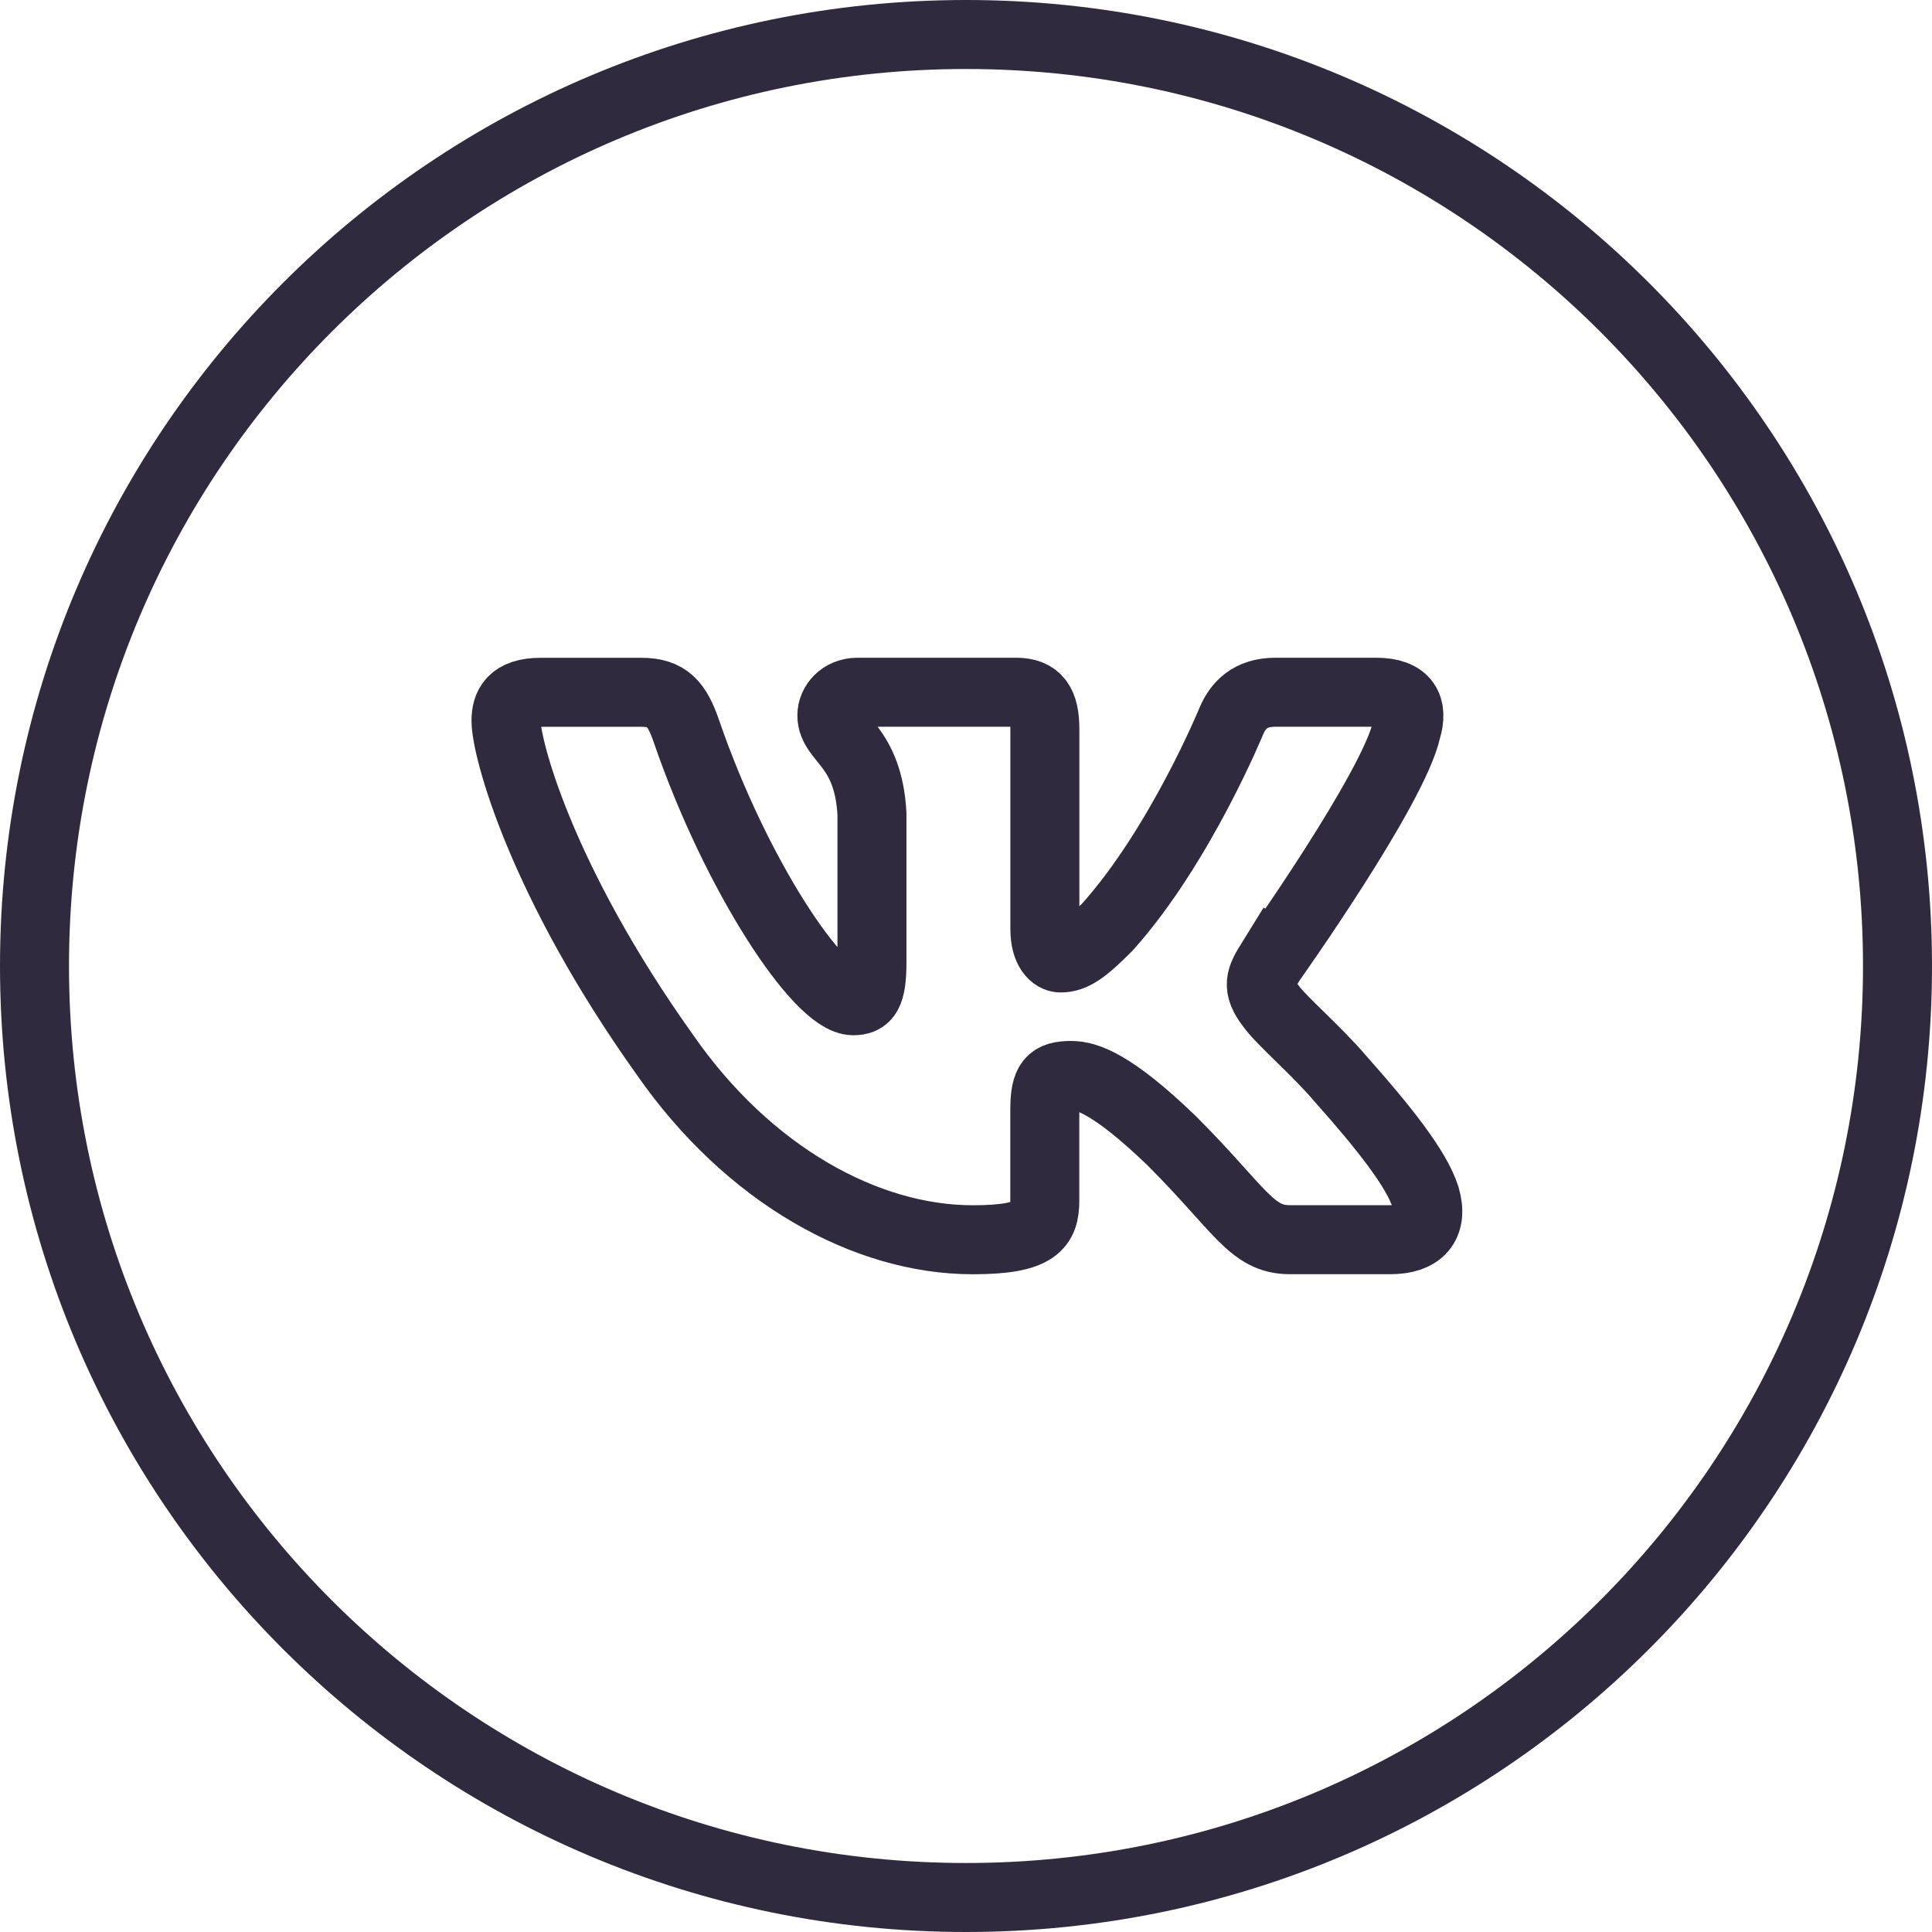
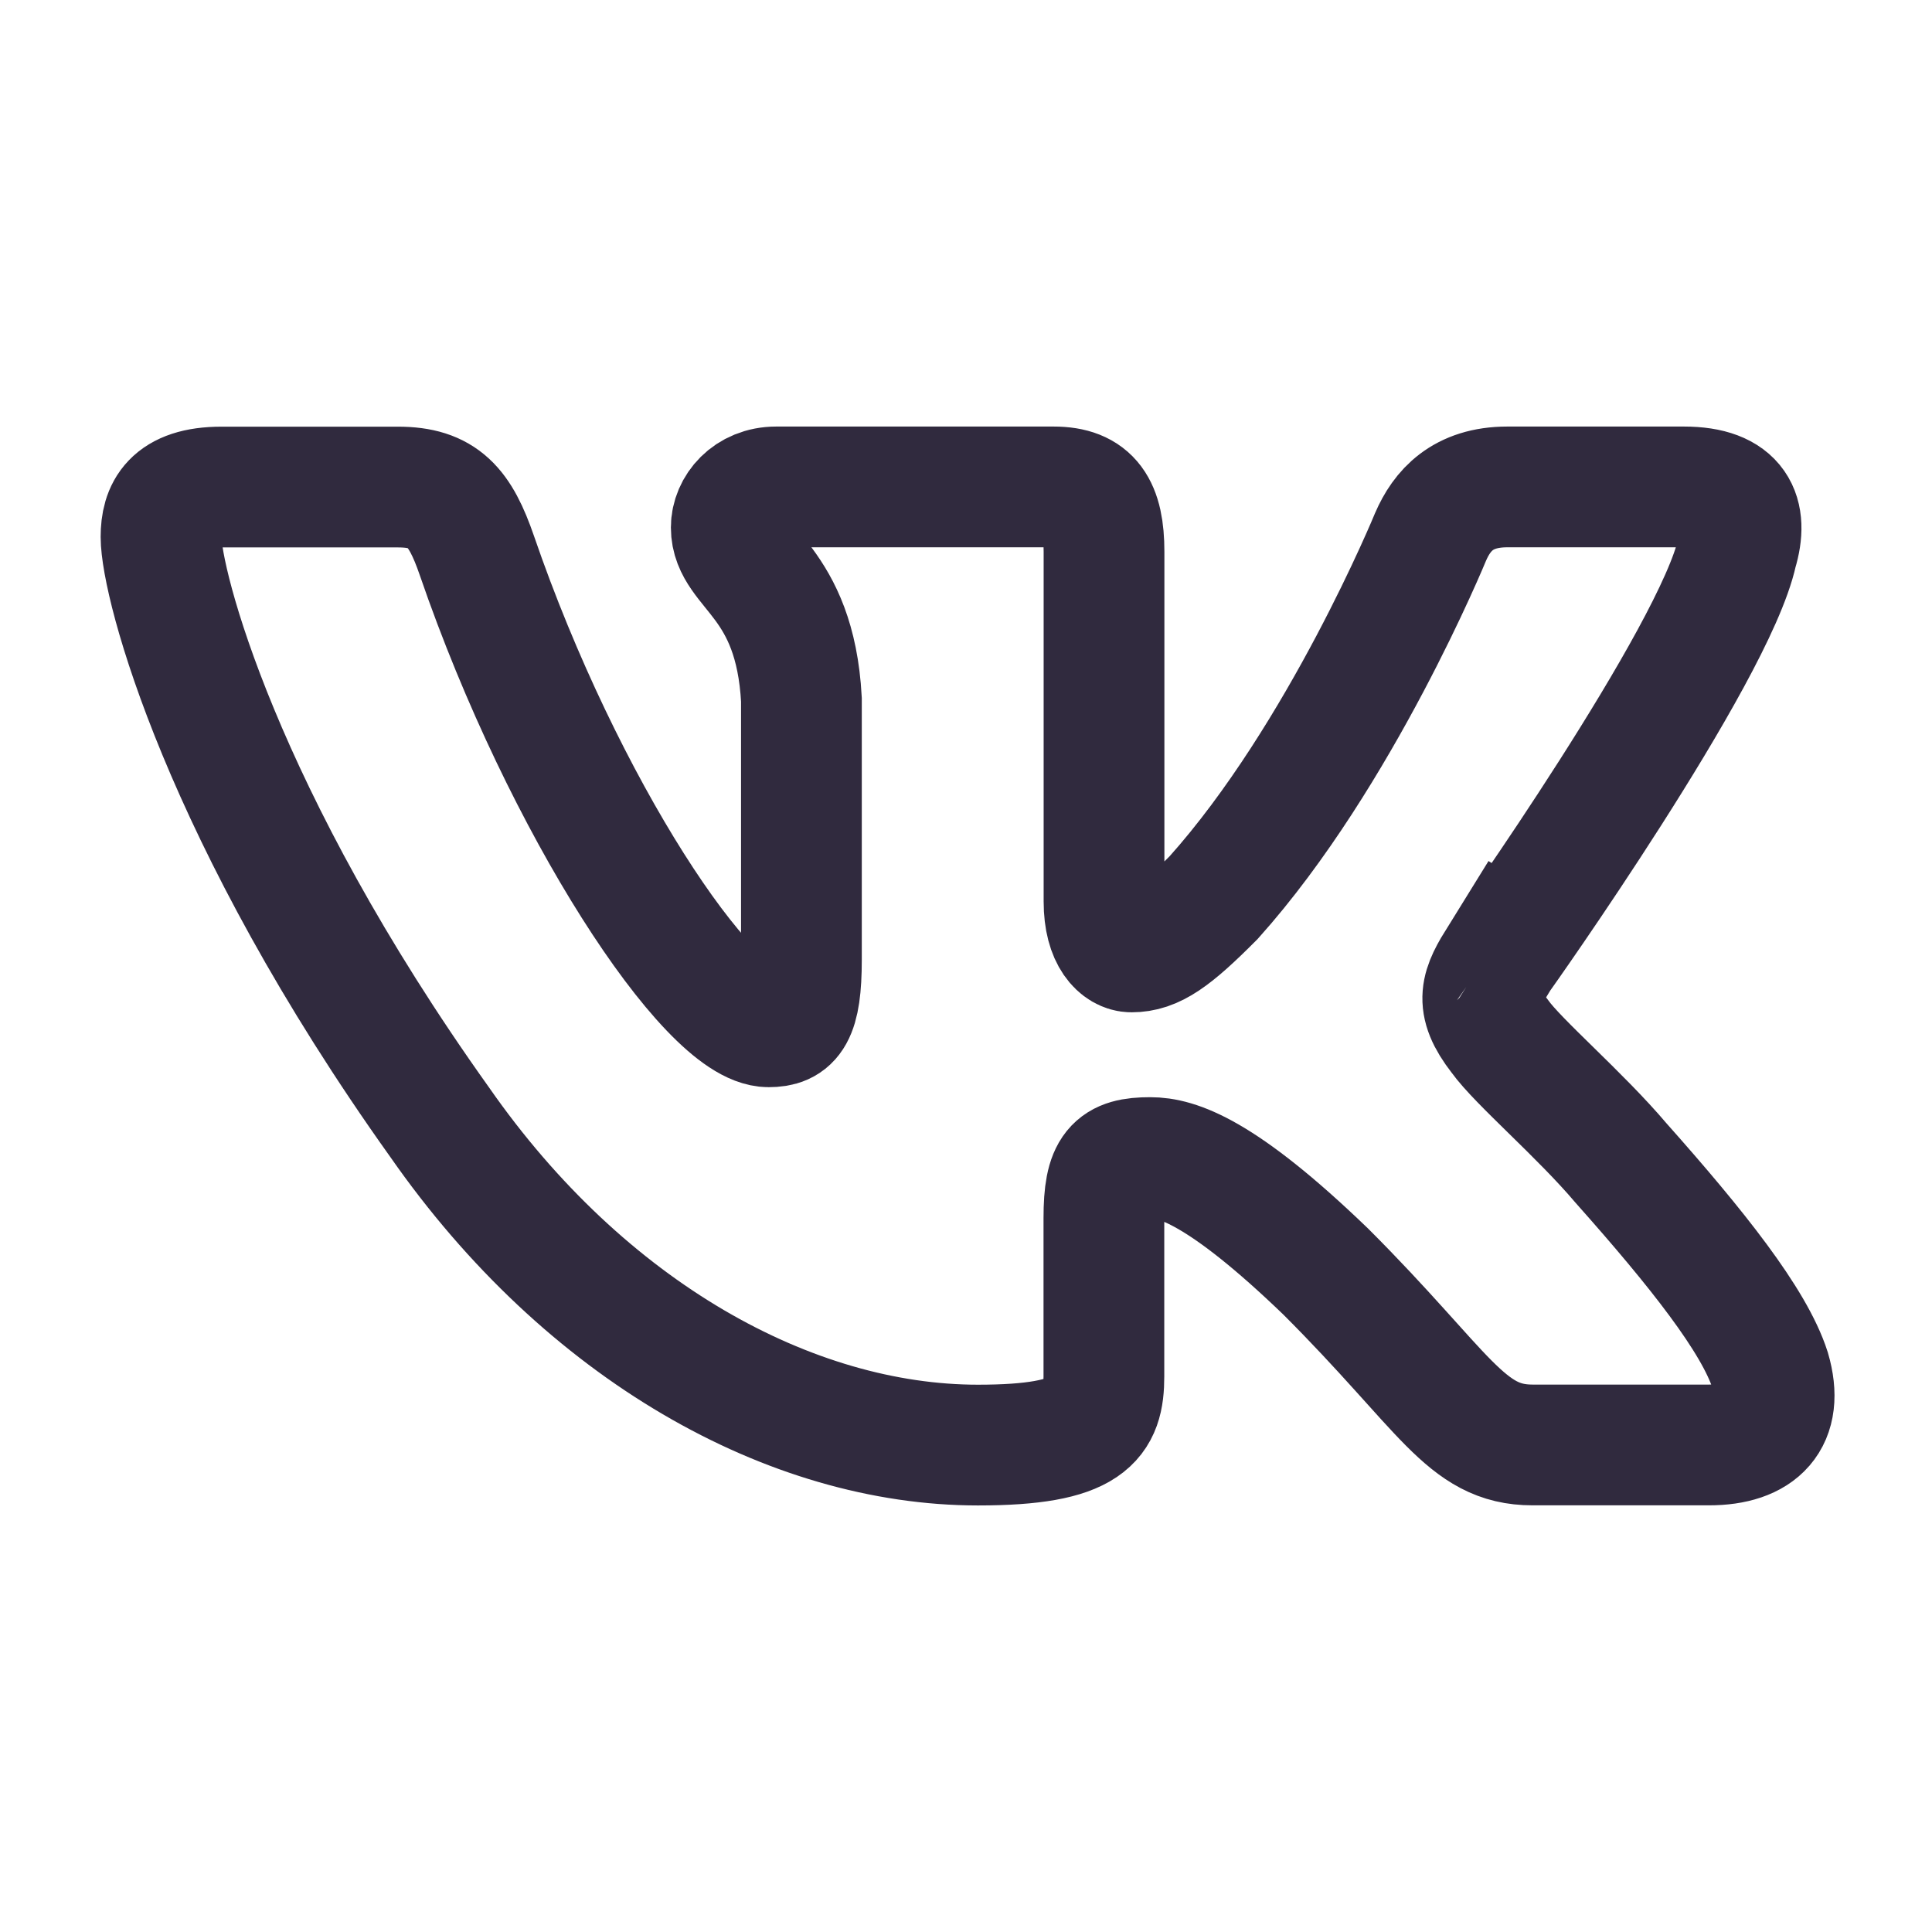
- <svg xmlns="http://www.w3.org/2000/svg" width="56" height="56" viewBox="0 0 56 56" fill="none">
-   <path d="M40.772 21.14C40.959 20.52 40.772 20.065 39.89 20.065H36.966C36.222 20.065 35.882 20.459 35.695 20.891C35.695 20.891 34.208 24.516 32.102 26.867C31.422 27.551 31.111 27.767 30.74 27.767C30.555 27.767 30.286 27.551 30.286 26.931V21.14C30.286 20.396 30.071 20.065 29.451 20.065H24.856C24.392 20.065 24.112 20.409 24.112 20.737C24.112 21.441 25.166 21.604 25.274 23.588V27.892C25.274 28.835 25.104 29.007 24.731 29.007C23.74 29.007 21.33 25.368 19.899 21.203C19.62 20.393 19.339 20.067 18.592 20.067H15.67C14.834 20.067 14.667 20.46 14.667 20.892C14.667 21.668 15.658 25.508 19.282 30.587C21.698 34.055 25.099 35.935 28.198 35.935C30.055 35.935 30.284 35.517 30.284 34.797V32.176C30.284 31.341 30.462 31.173 31.05 31.173C31.482 31.173 32.226 31.392 33.96 33.063C35.942 35.044 36.27 35.933 37.383 35.933H40.306C41.14 35.933 41.558 35.516 41.318 34.692C41.055 33.872 40.108 32.679 38.852 31.267C38.17 30.461 37.15 29.595 36.839 29.161C36.406 28.603 36.531 28.356 36.839 27.86C36.84 27.861 40.402 22.845 40.772 21.14V21.14Z" stroke="#302A3E" stroke-width="2" />
-   <rect x="1" y="1" width="54" height="54" rx="27" stroke="#302A3E" stroke-width="2" />
+ <svg xmlns="http://www.w3.org/2000/svg" width="32" height="32" viewBox="0 0 32 32" fill="none">
+   <path d="M28.772 9.14C28.959 8.52 28.772 8.065 27.89 8.065H24.966C24.222 8.065 23.882 8.459 23.695 8.891C23.695 8.891 22.208 12.516 20.102 14.867C19.422 15.551 19.111 15.767 18.74 15.767C18.555 15.767 18.286 15.551 18.286 14.931V9.14C18.286 8.396 18.071 8.065 17.451 8.065H12.856C12.392 8.065 12.112 8.409 12.112 8.737C12.112 9.441 13.166 9.604 13.274 11.588V15.892C13.274 16.835 13.104 17.007 12.731 17.007C11.74 17.007 9.33 13.368 7.899 9.203C7.62 8.393 7.339 8.067 6.592 8.067H3.67C2.834 8.067 2.667 8.46 2.667 8.892C2.667 9.668 3.658 13.508 7.282 18.587C9.698 22.055 13.099 23.935 16.198 23.935C18.055 23.935 18.284 23.517 18.284 22.797V20.176C18.284 19.341 18.462 19.173 19.05 19.173C19.482 19.173 20.226 19.392 21.96 21.063C23.942 23.044 24.27 23.933 25.383 23.933H28.306C29.14 23.933 29.558 23.516 29.318 22.692C29.055 21.872 28.108 20.679 26.852 19.267C26.17 18.461 25.15 17.595 24.839 17.161C24.406 16.603 24.531 16.356 24.839 15.86C24.84 15.861 28.402 10.845 28.772 9.14V9.14Z" stroke="#302A3E" stroke-width="2" />
</svg>
